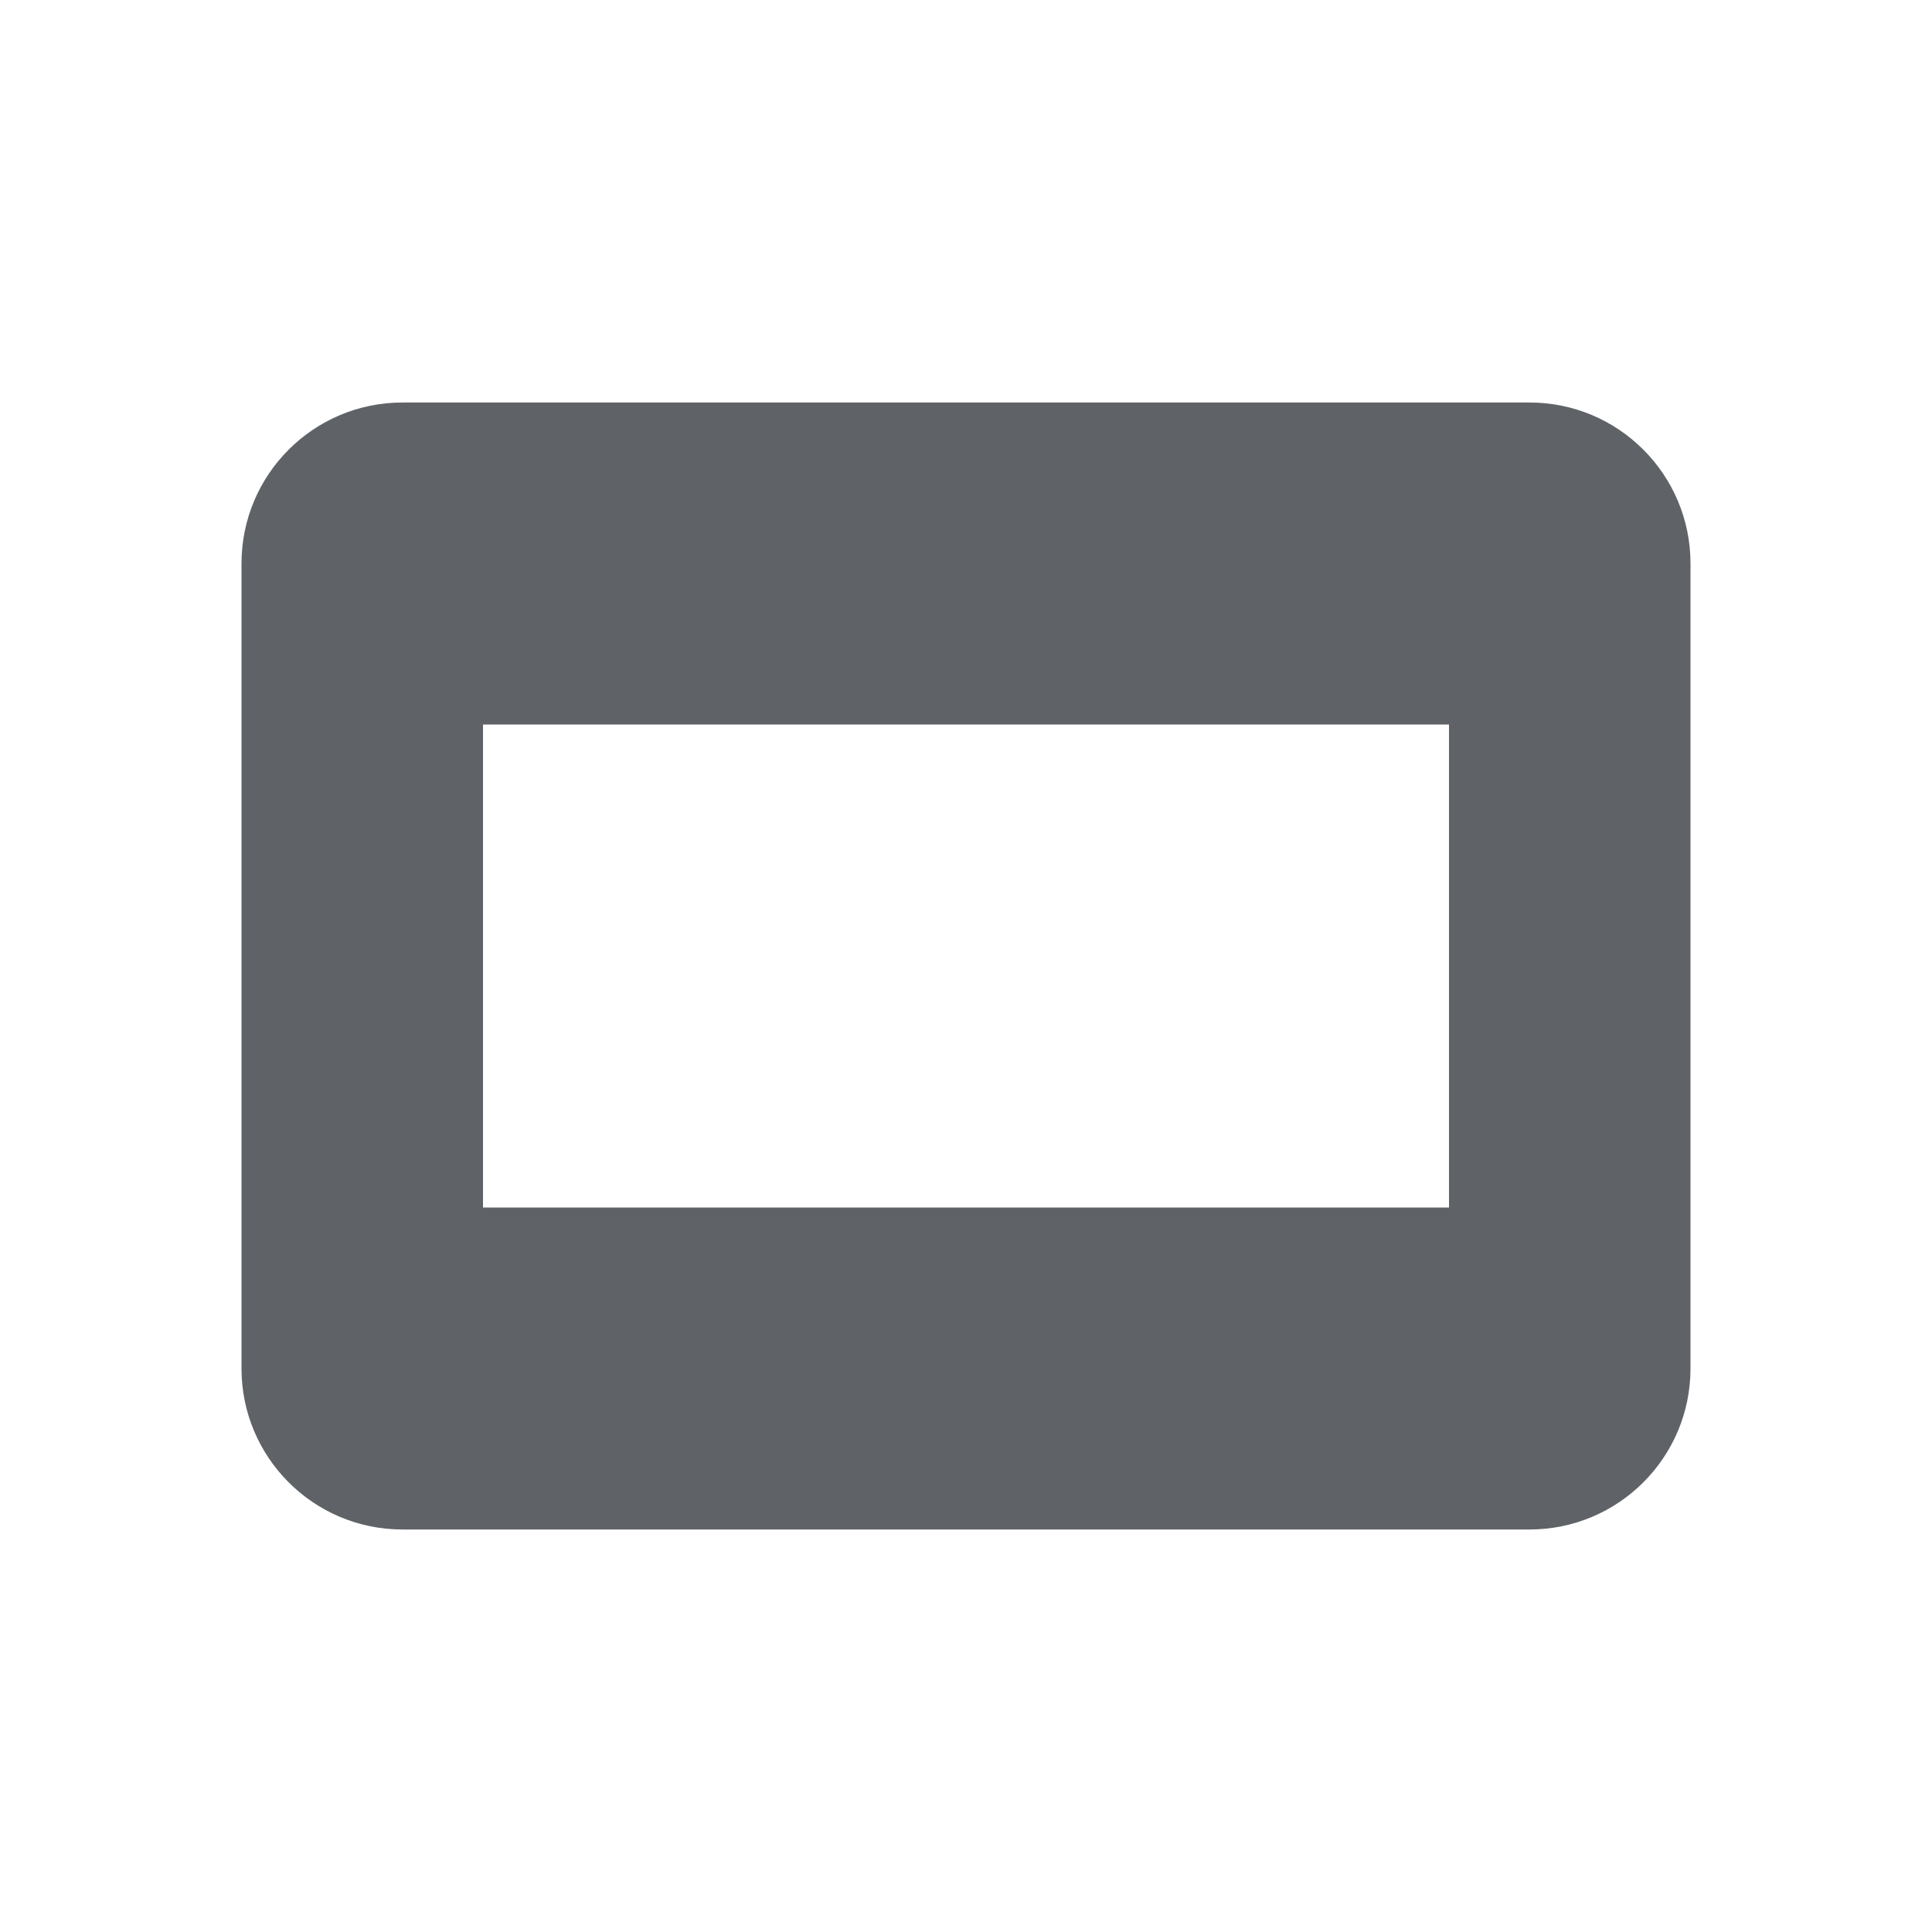
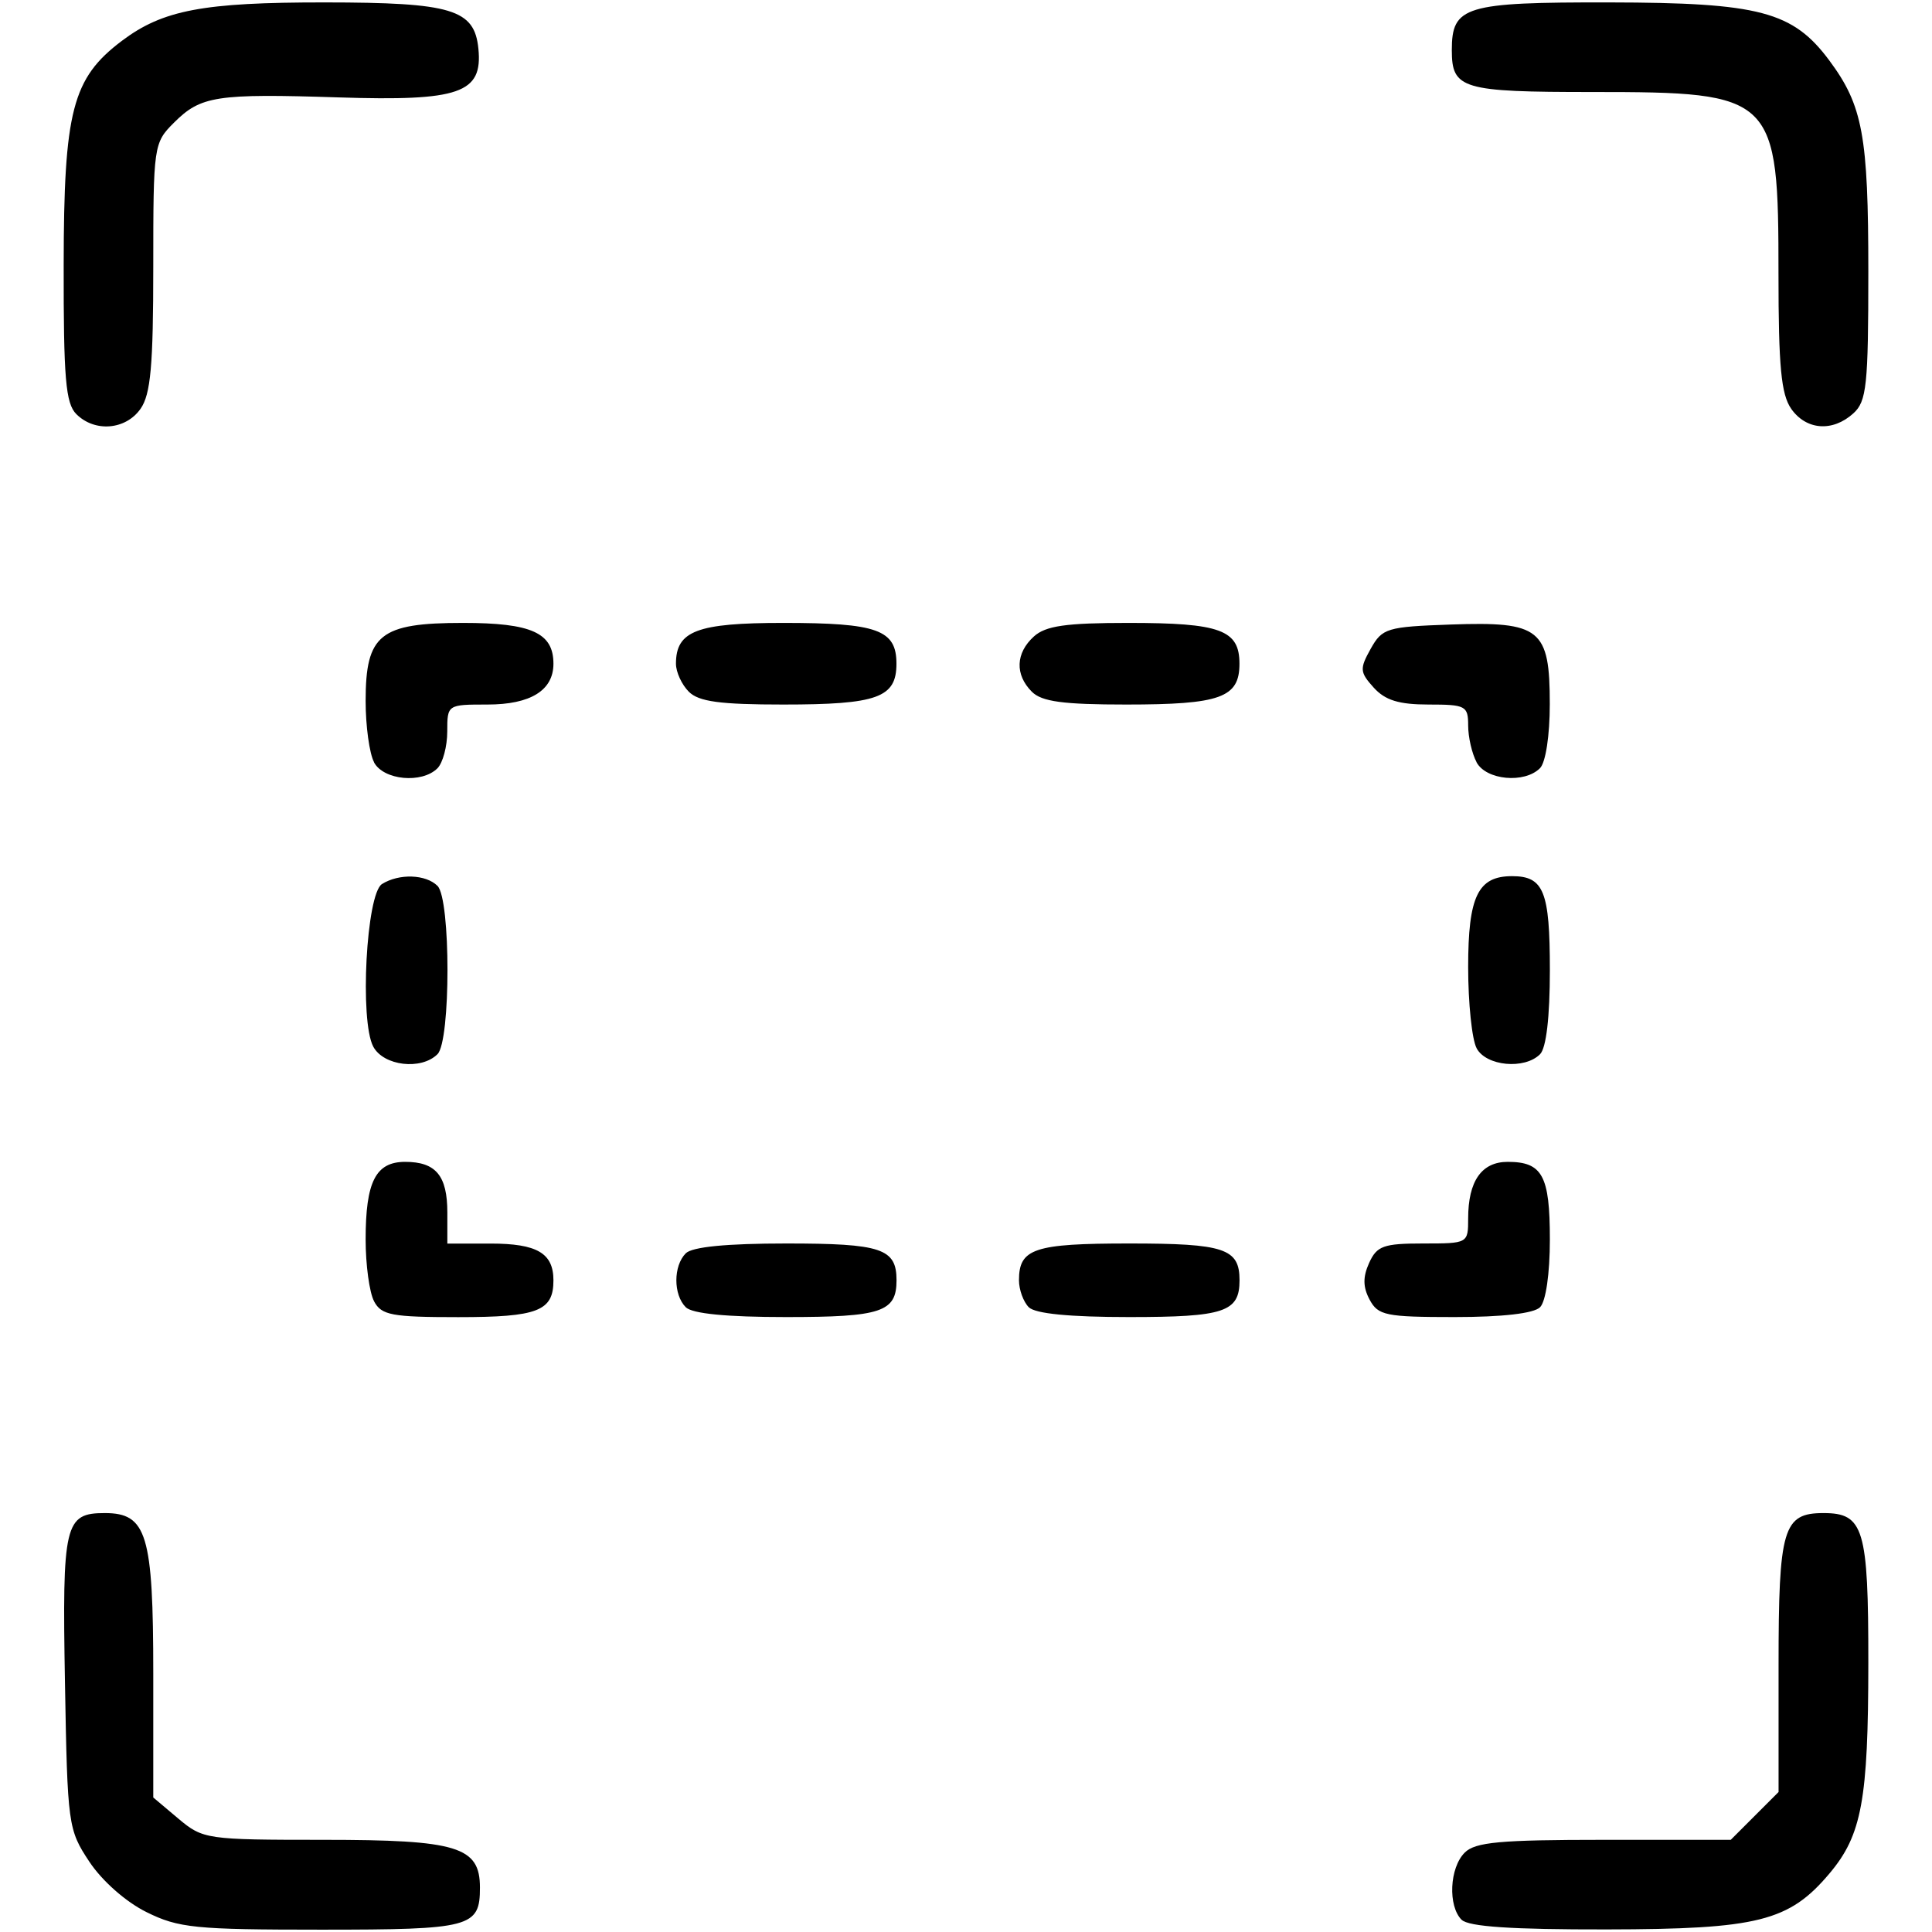
- <svg xmlns="http://www.w3.org/2000/svg" width="24" height="24" viewBox="0 0 24 24">
-   <g fill="#5F6368">
-     <path d="M3 7a2 2 0 0 1 2-2h14a2 2 0 0 1 2 2v10a2 2 0 0 1-2 2H5a2 2 0 0 1-2-2V7zm3 2v6h12V9H6z" />
+ <svg xmlns="http://www.w3.org/2000/svg" width="24" height="24" viewBox="0 0 24 24" version="1.1" id="svg1">
+   <defs id="defs1">
+     <pattern id="EMFhbasepattern" patternUnits="userSpaceOnUse" width="6" height="6" x="0" y="0" />
+   </defs>
+   <g id="layer1">
+     <path style="fill:#000000;stroke-width:0.203" d="M 1.82,23.753 C 1.563,23.626 1.268,23.365 1.11,23.127 0.846,22.728 0.838,22.675 0.807,20.902 c -0.035,-1.974 -0.004,-2.106 0.495,-2.106 0.522,0 0.602,0.266 0.602,1.992 v 1.541 l 0.312,0.263 c 0.305,0.256 0.347,0.263 1.804,0.263 1.665,0 1.942,0.085 1.942,0.594 0,0.493 -0.111,0.522 -1.973,0.522 -1.564,-7.1e-5 -1.772,-0.021 -2.169,-0.218 z m 16.337,0.096 c -0.172,-0.172 -0.151,-0.646 0.038,-0.835 0.131,-0.131 0.438,-0.159 1.732,-0.159 h 1.573 l 0.297,-0.297 0.297,-0.297 v -1.573 c 0,-1.703 0.056,-1.892 0.558,-1.892 0.5,0 0.558,0.192 0.557,1.859 -6.09e-4,1.704 -0.081,2.141 -0.481,2.616 -0.502,0.597 -0.889,0.694 -2.77,0.697 -1.173,0.002 -1.716,-0.034 -1.801,-0.12 z M 4.647,16.165 c -0.058,-0.108 -0.105,-0.453 -0.105,-0.768 0,-0.718 0.125,-0.964 0.491,-0.964 0.381,0 0.524,0.171 0.524,0.629 v 0.386 H 6.094 c 0.578,0 0.781,0.119 0.781,0.457 0,0.382 -0.194,0.457 -1.183,0.457 -0.825,0 -0.953,-0.024 -1.045,-0.196 z m 3.872,0.074 c -0.156,-0.156 -0.156,-0.513 0,-0.67 0.08,-0.08 0.507,-0.122 1.248,-0.122 1.183,0 1.37,0.062 1.37,0.457 0,0.394 -0.187,0.457 -1.37,0.457 -0.741,0 -1.168,-0.042 -1.248,-0.122 z m 4.261,0 c -0.067,-0.067 -0.122,-0.218 -0.122,-0.335 0,-0.394 0.187,-0.457 1.37,-0.457 1.183,0 1.37,0.062 1.37,0.457 0,0.394 -0.187,0.457 -1.37,0.457 -0.741,0 -1.168,-0.042 -1.248,-0.122 z m 4.234,-0.094 c -0.084,-0.157 -0.085,-0.282 -0.006,-0.457 0.096,-0.211 0.179,-0.241 0.67,-0.241 0.557,0 0.56,-0.001 0.56,-0.311 0,-0.464 0.167,-0.703 0.491,-0.703 0.431,0 0.524,0.17 0.524,0.964 0,0.425 -0.05,0.77 -0.122,0.842 -0.077,0.077 -0.466,0.122 -1.062,0.122 -0.855,0 -0.95,-0.02 -1.055,-0.216 z M 4.637,13.002 C 4.466,12.682 4.55,11.105 4.745,10.982 4.957,10.849 5.29,10.86 5.435,11.005 c 0.165,0.165 0.165,1.925 0,2.09 -0.202,0.202 -0.669,0.147 -0.798,-0.093 z m 13.706,0.019 c -0.058,-0.108 -0.105,-0.561 -0.105,-1.007 0,-0.879 0.121,-1.13 0.545,-1.13 0.394,0 0.47,0.187 0.47,1.167 0,0.583 -0.045,0.968 -0.122,1.045 -0.193,0.193 -0.669,0.148 -0.788,-0.074 z M 4.647,9.469 C 4.589,9.361 4.542,9.019 4.542,8.708 c 0,-0.828 0.178,-0.97 1.21,-0.97 0.851,0 1.123,0.123 1.123,0.507 0,0.331 -0.284,0.507 -0.819,0.507 -0.498,0 -0.5,0.001 -0.5,0.335 0,0.184 -0.055,0.39 -0.122,0.457 -0.193,0.193 -0.669,0.148 -0.788,-0.074 z m 13.696,0 c -0.058,-0.108 -0.105,-0.313 -0.105,-0.457 0,-0.244 -0.032,-0.26 -0.492,-0.26 -0.368,0 -0.539,-0.053 -0.681,-0.21 -0.173,-0.192 -0.177,-0.233 -0.038,-0.482 0.144,-0.257 0.2,-0.274 0.998,-0.302 1.111,-0.039 1.227,0.054 1.227,0.989 0,0.389 -0.051,0.726 -0.122,0.796 -0.193,0.193 -0.669,0.148 -0.788,-0.074 z M 8.557,8.593 C 8.469,8.505 8.397,8.349 8.397,8.245 c 0,-0.408 0.261,-0.507 1.333,-0.507 1.171,0 1.406,0.085 1.406,0.507 0,0.422 -0.236,0.507 -1.406,0.507 -0.786,0 -1.05,-0.036 -1.173,-0.159 z m 4.261,0 c -0.212,-0.212 -0.202,-0.481 0.026,-0.687 0.146,-0.132 0.397,-0.168 1.173,-0.168 1.145,0 1.38,0.087 1.38,0.507 0,0.422 -0.236,0.507 -1.406,0.507 -0.786,0 -1.05,-0.036 -1.173,-0.159 z M 0.948,5.144 C 0.815,5.011 0.789,4.697 0.791,3.292 0.793,1.376 0.898,0.972 1.513,0.508 2.022,0.124 2.523,0.029 4.035,0.03 5.616,0.031 5.895,0.115 5.943,0.607 5.997,1.158 5.71,1.258 4.208,1.21 2.686,1.161 2.494,1.191 2.161,1.524 1.909,1.775 1.904,1.809 1.904,3.316 c 0,1.226 -0.032,1.582 -0.158,1.762 C 1.562,5.341 1.177,5.373 0.948,5.144 Z M 22.251,5.078 C 22.126,4.899 22.093,4.551 22.093,3.408 c 0,-2.223 -0.042,-2.265 -2.308,-2.265 -1.624,0 -1.75,-0.037 -1.75,-0.52 0,-0.547 0.16,-0.596 1.96,-0.593 1.861,0.003 2.277,0.112 2.73,0.722 0.415,0.559 0.484,0.933 0.484,2.623 0,1.414 -0.021,1.611 -0.186,1.76 -0.258,0.234 -0.586,0.209 -0.773,-0.058 z" id="path1" />
  </g>
</svg>
